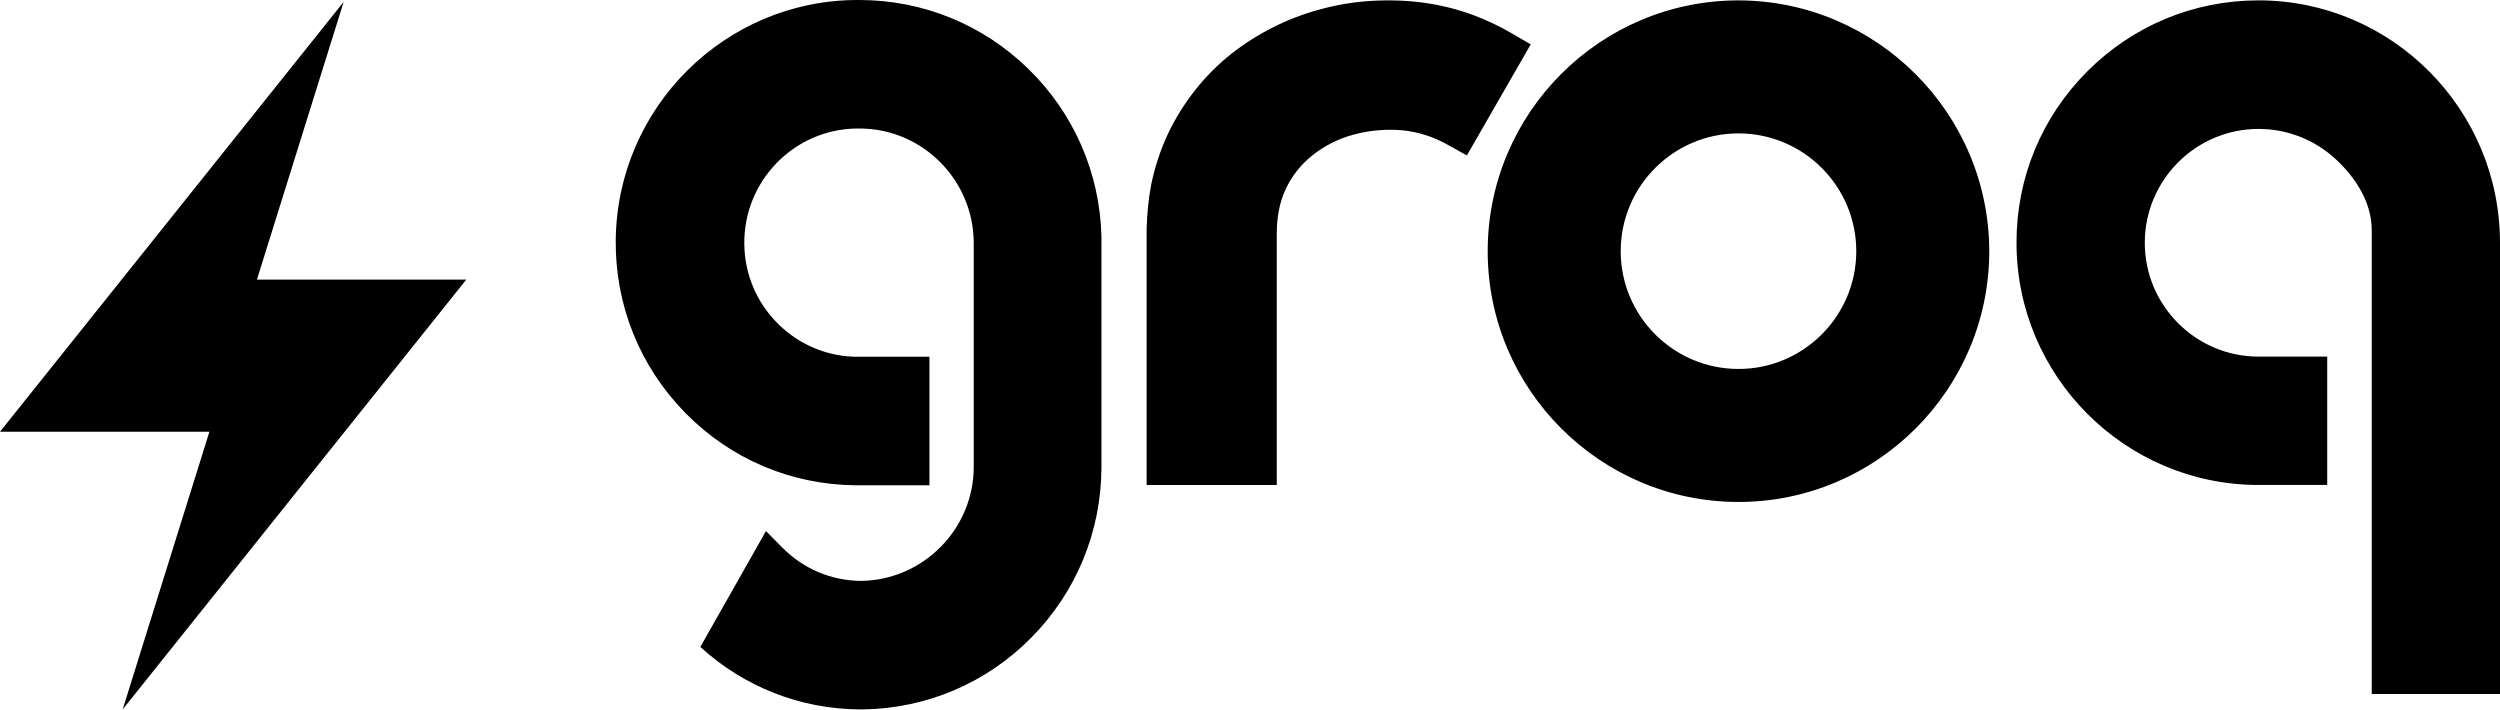
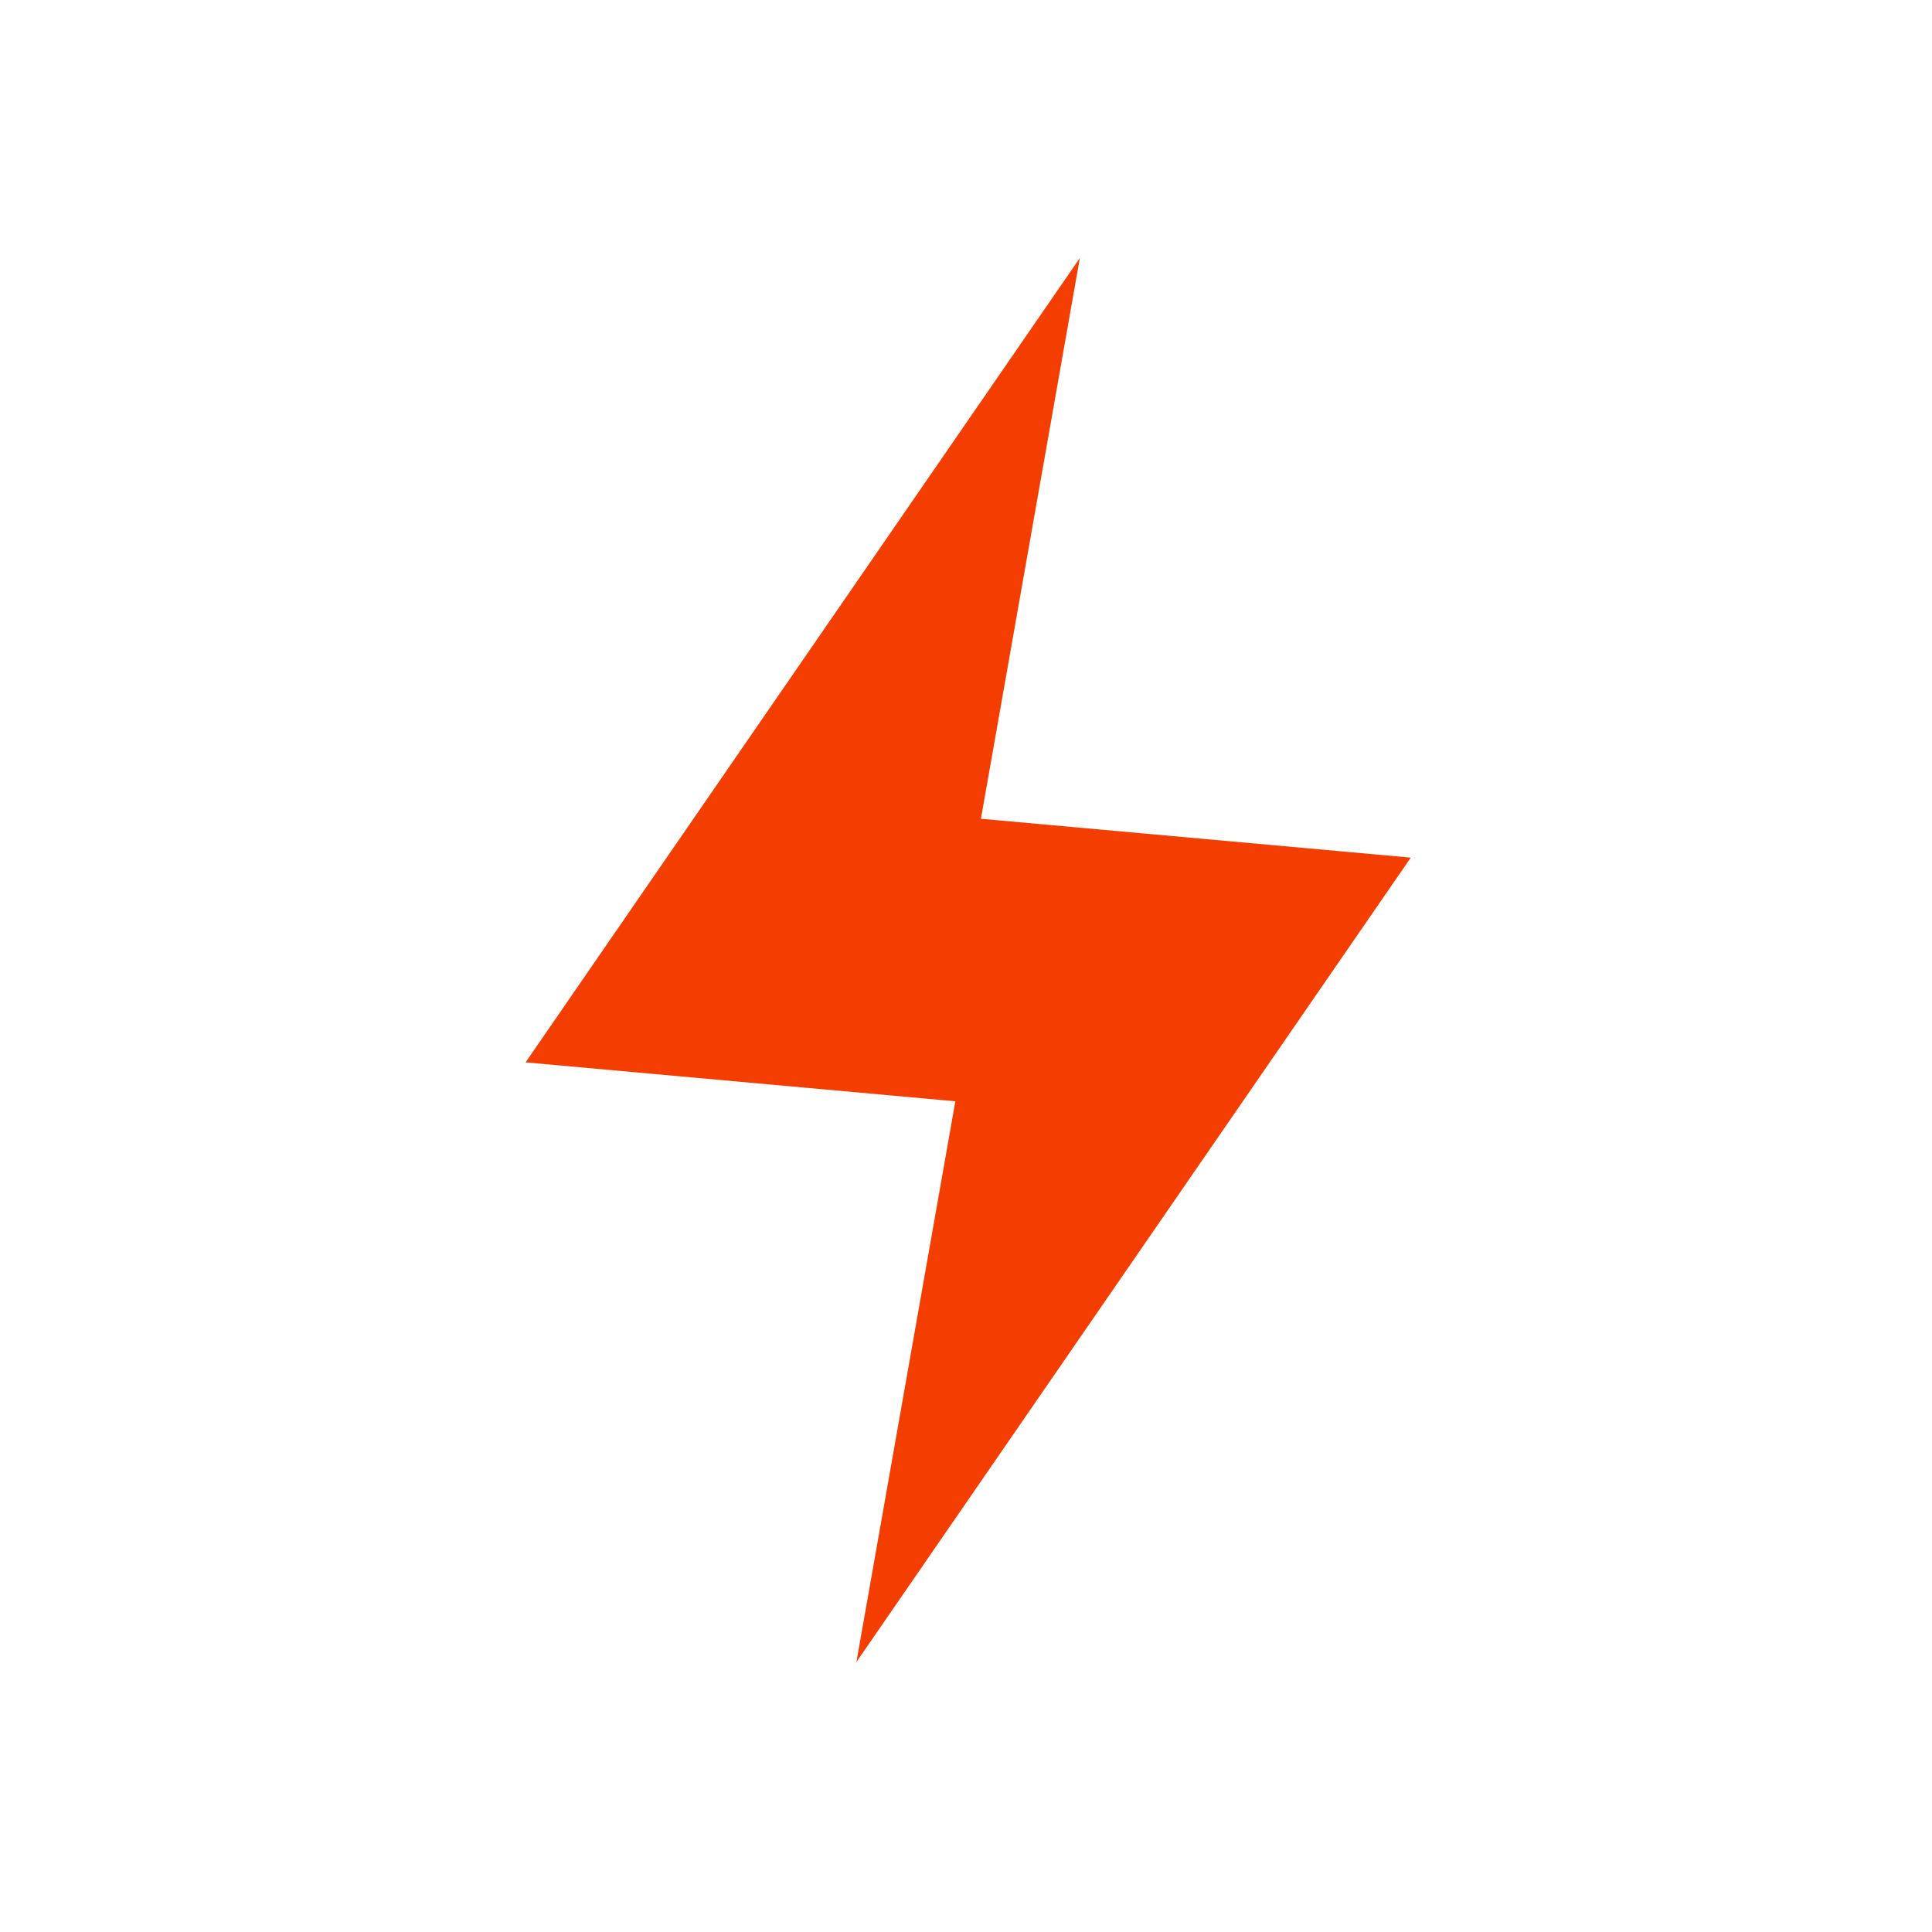
- <svg xmlns="http://www.w3.org/2000/svg" width="1981.58" height="562.32" viewBox="0 0 1981.58 562.32" fill="currentColor">
-   <path d="M1378.01.31h-.04c-109.6 0-198.78 89.18-198.78 198.78s89.18 198.78 198.78 198.78 198.78-89.18 198.78-198.81C1576.56 89.66 1487.4.5 1378.01.31m93.33 198.78c0 51.49-41.88 93.36-93.36 93.36s-93.36-41.88-93.36-93.36 41.88-93.36 93.36-93.36 93.36 41.87 93.36 93.36M908.86 180.75c.43-11.74 1.43-23.13 3.67-34.68l.05-.23c2.83-13.62 7.15-26.73 12.81-38.99 11.8-25.1 29.21-47.21 50.41-64.03 20.78-16.39 45.11-28.6 70.38-35.33 12.4-3.45 25.23-5.67 38.18-6.6 28.63-2.05 56.94 1.15 83.9 11.24 9.98 3.74 19.95 8.47 29.26 13.87l15.78 9.17-50.61 88.04-15.8-8.8c-10.95-6.1-22.78-9.84-35.16-11.11-12.97-1.17-26.36 0-38.93 3.43-11.9 3.18-23.24 8.94-32.86 16.64-9 7.25-16.26 16.51-20.96 26.71-5.08 11.01-6.98 23.13-6.98 35.17v199.17H908.85V180.75ZM873.03 187.44c-1.25-50.37-21.77-97.51-57.79-132.72C779.25 19.54 731.74.1 681.47 0h-1.63C574.85 0 488.97 85.15 488.05 190.59c-.45 51.35 19.07 99.82 54.95 136.49 35.9 36.68 83.86 57.12 135.2 57.57h58.51V282.78h-55.55c-24.09.33-46.84-8.87-64.06-25.73-17.24-16.87-26.88-39.48-27.14-63.68-.55-49.87 39.38-90.9 89.04-91.5h2.39c49.58 0 90.14 40.58 90.42 90.37v177.83c0 49.22-40.06 89.74-89.31 90.37-23.59-.18-45.76-9.55-62.43-26.43l-12.93-13.07-.05.05-51.98 91.8c34.69 31.66 79.12 49.17 126.28 49.52h2.59c50.55-.72 97.97-20.94 133.54-56.97 35.54-36.02 55.27-83.78 55.53-134.6V187.46H873v-.02ZM1790.21.29c-51.34 0-99.58 20.01-135.85 56.38-36.21 36.3-56.11 84.53-56.01 135.76 0 105.86 86.07 191.97 191.87 191.97h54.41V282.67h-54.41c-49.74 0-90.19-40.48-90.19-90.24s40.45-90.24 90.19-90.24c22.6 0 44.23 8.44 60.92 23.76 16.11 14.8 28.77 34.62 28.77 56.46v367.66h101.67V192.43c0-105.94-85.85-192.14-191.37-192.14M165.98 342.21H0L272.4 1.5l-68.75 220.11H369.6L97.23 562.32z" />
+ <svg xmlns="http://www.w3.org/2000/svg" fill="none" width="24" height="24" viewBox="0 0 33 33">
+   <path fill="#F43E01" d="m18.445 4.406-9.468 13.74 7.341.665-1.69 9.578 9.469-13.74-7.342-.664 1.69-9.579Z" />
</svg>
